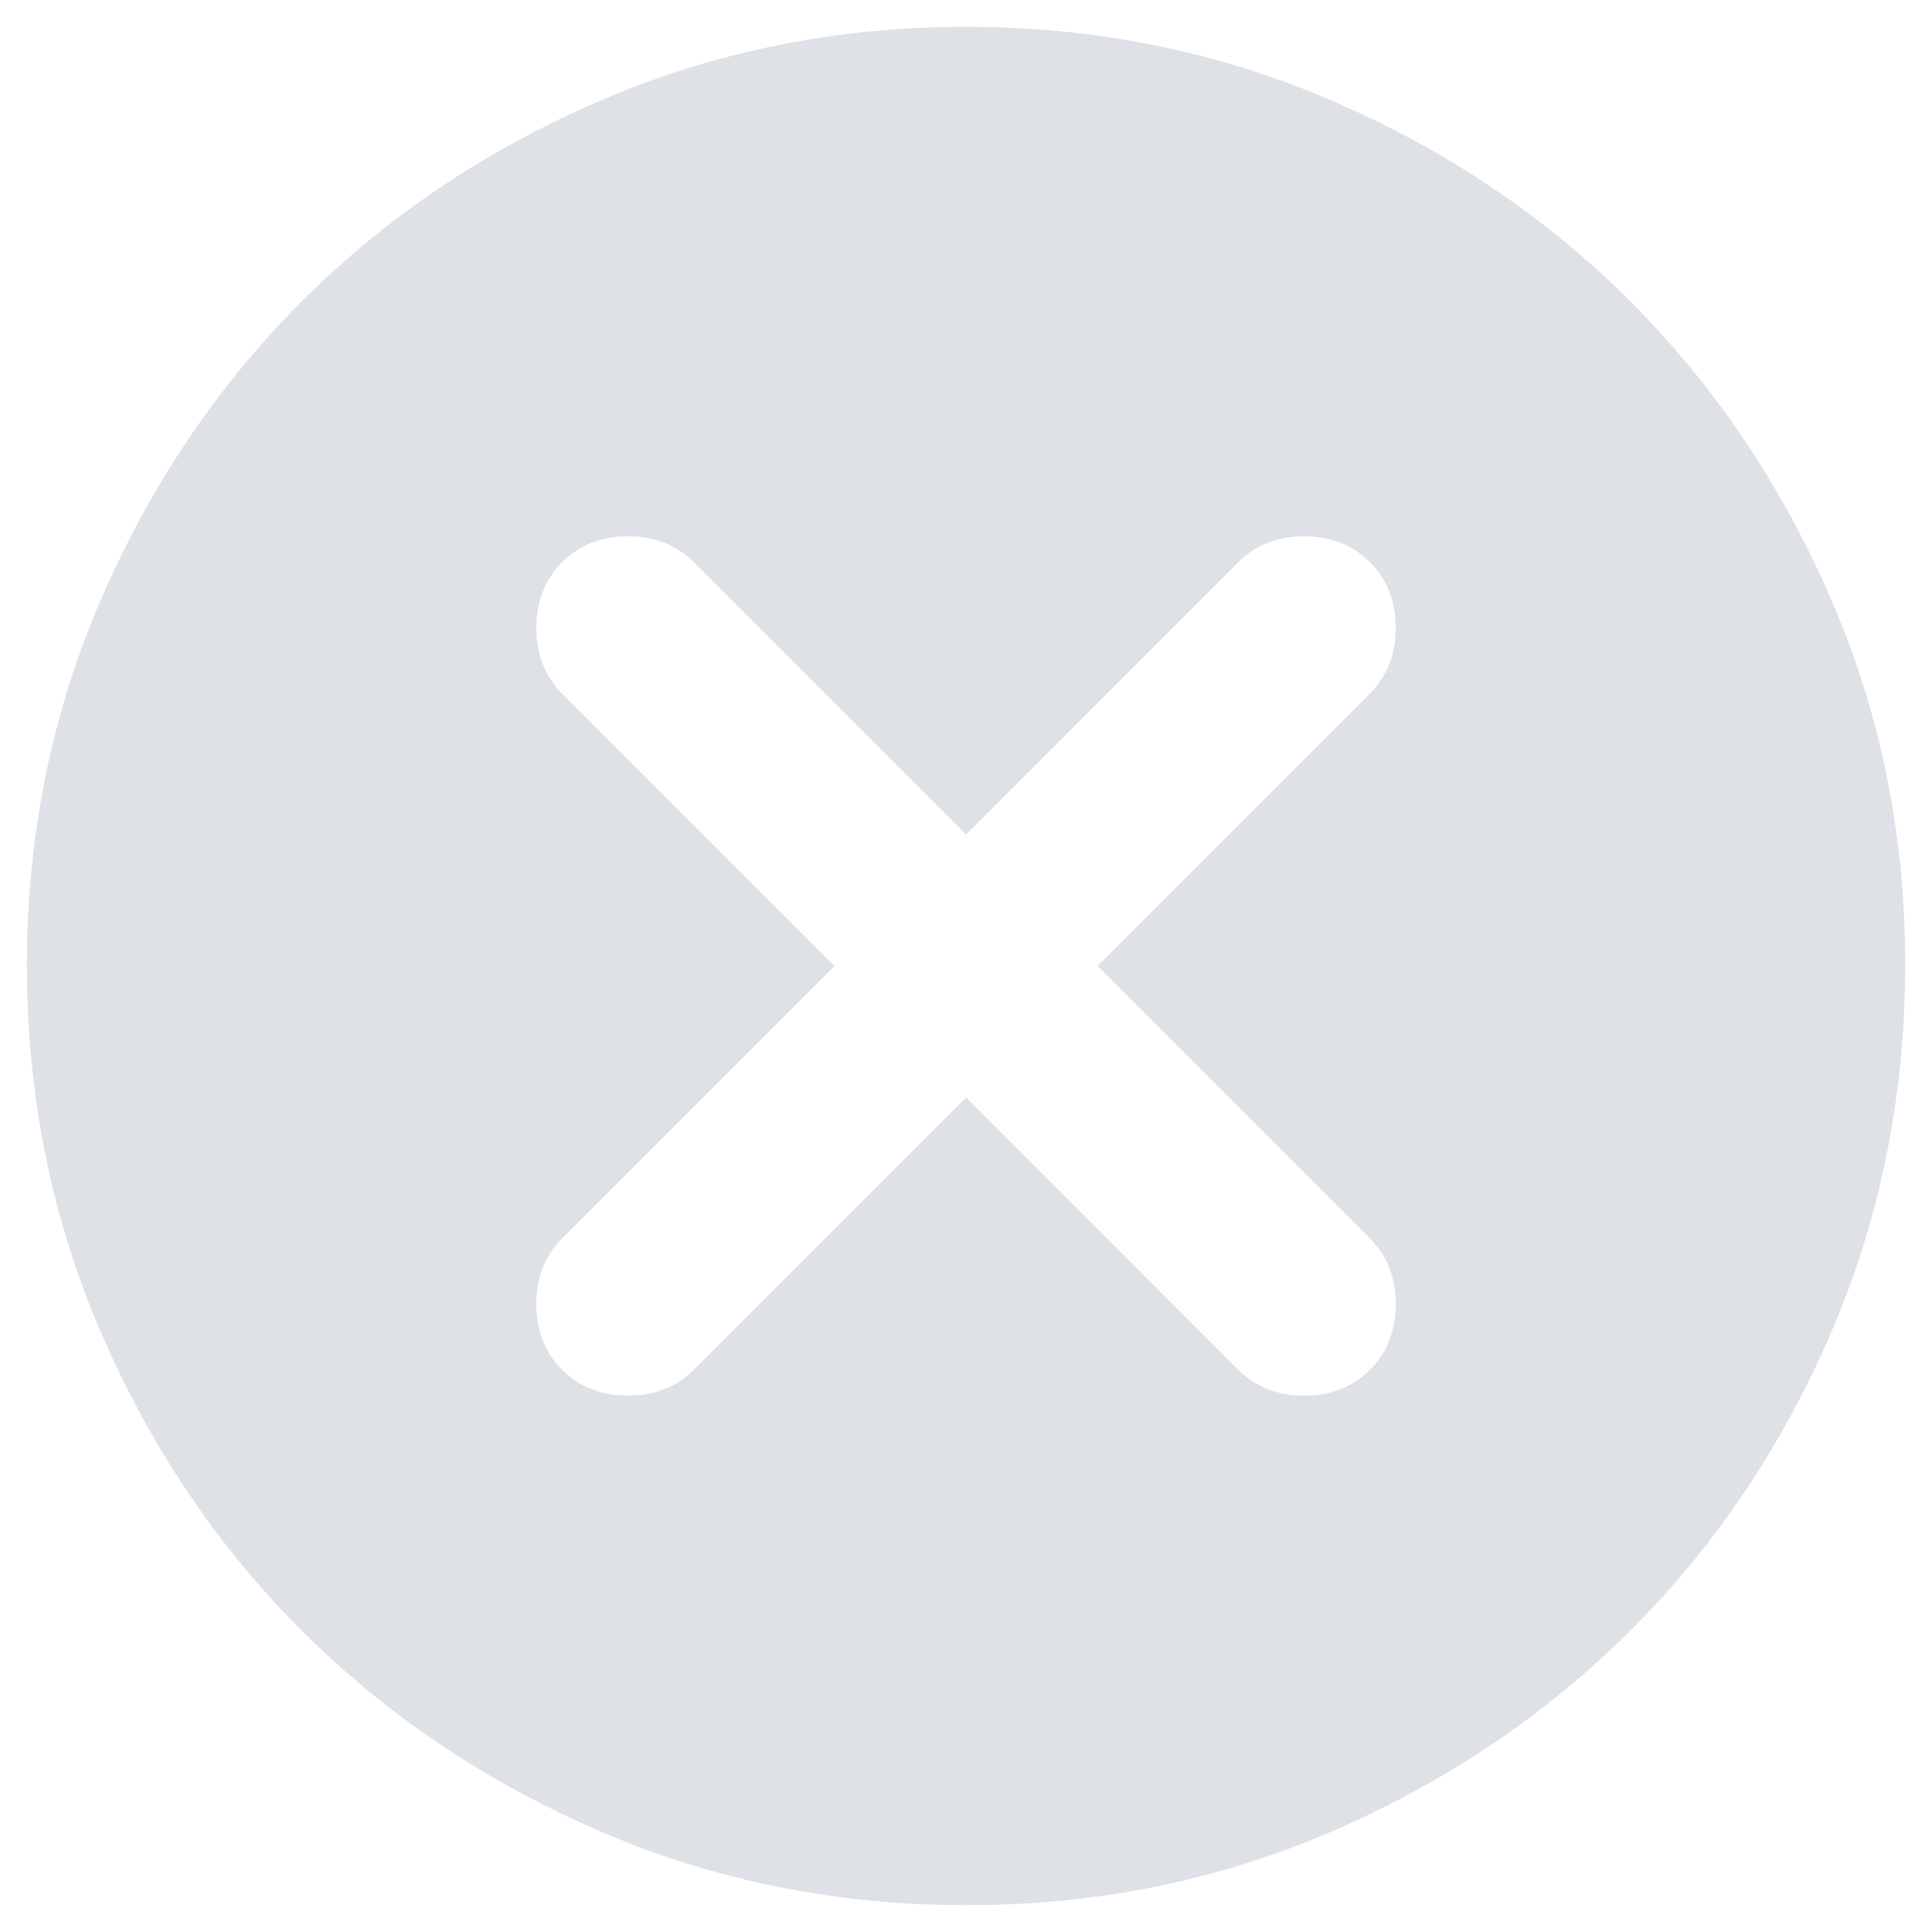
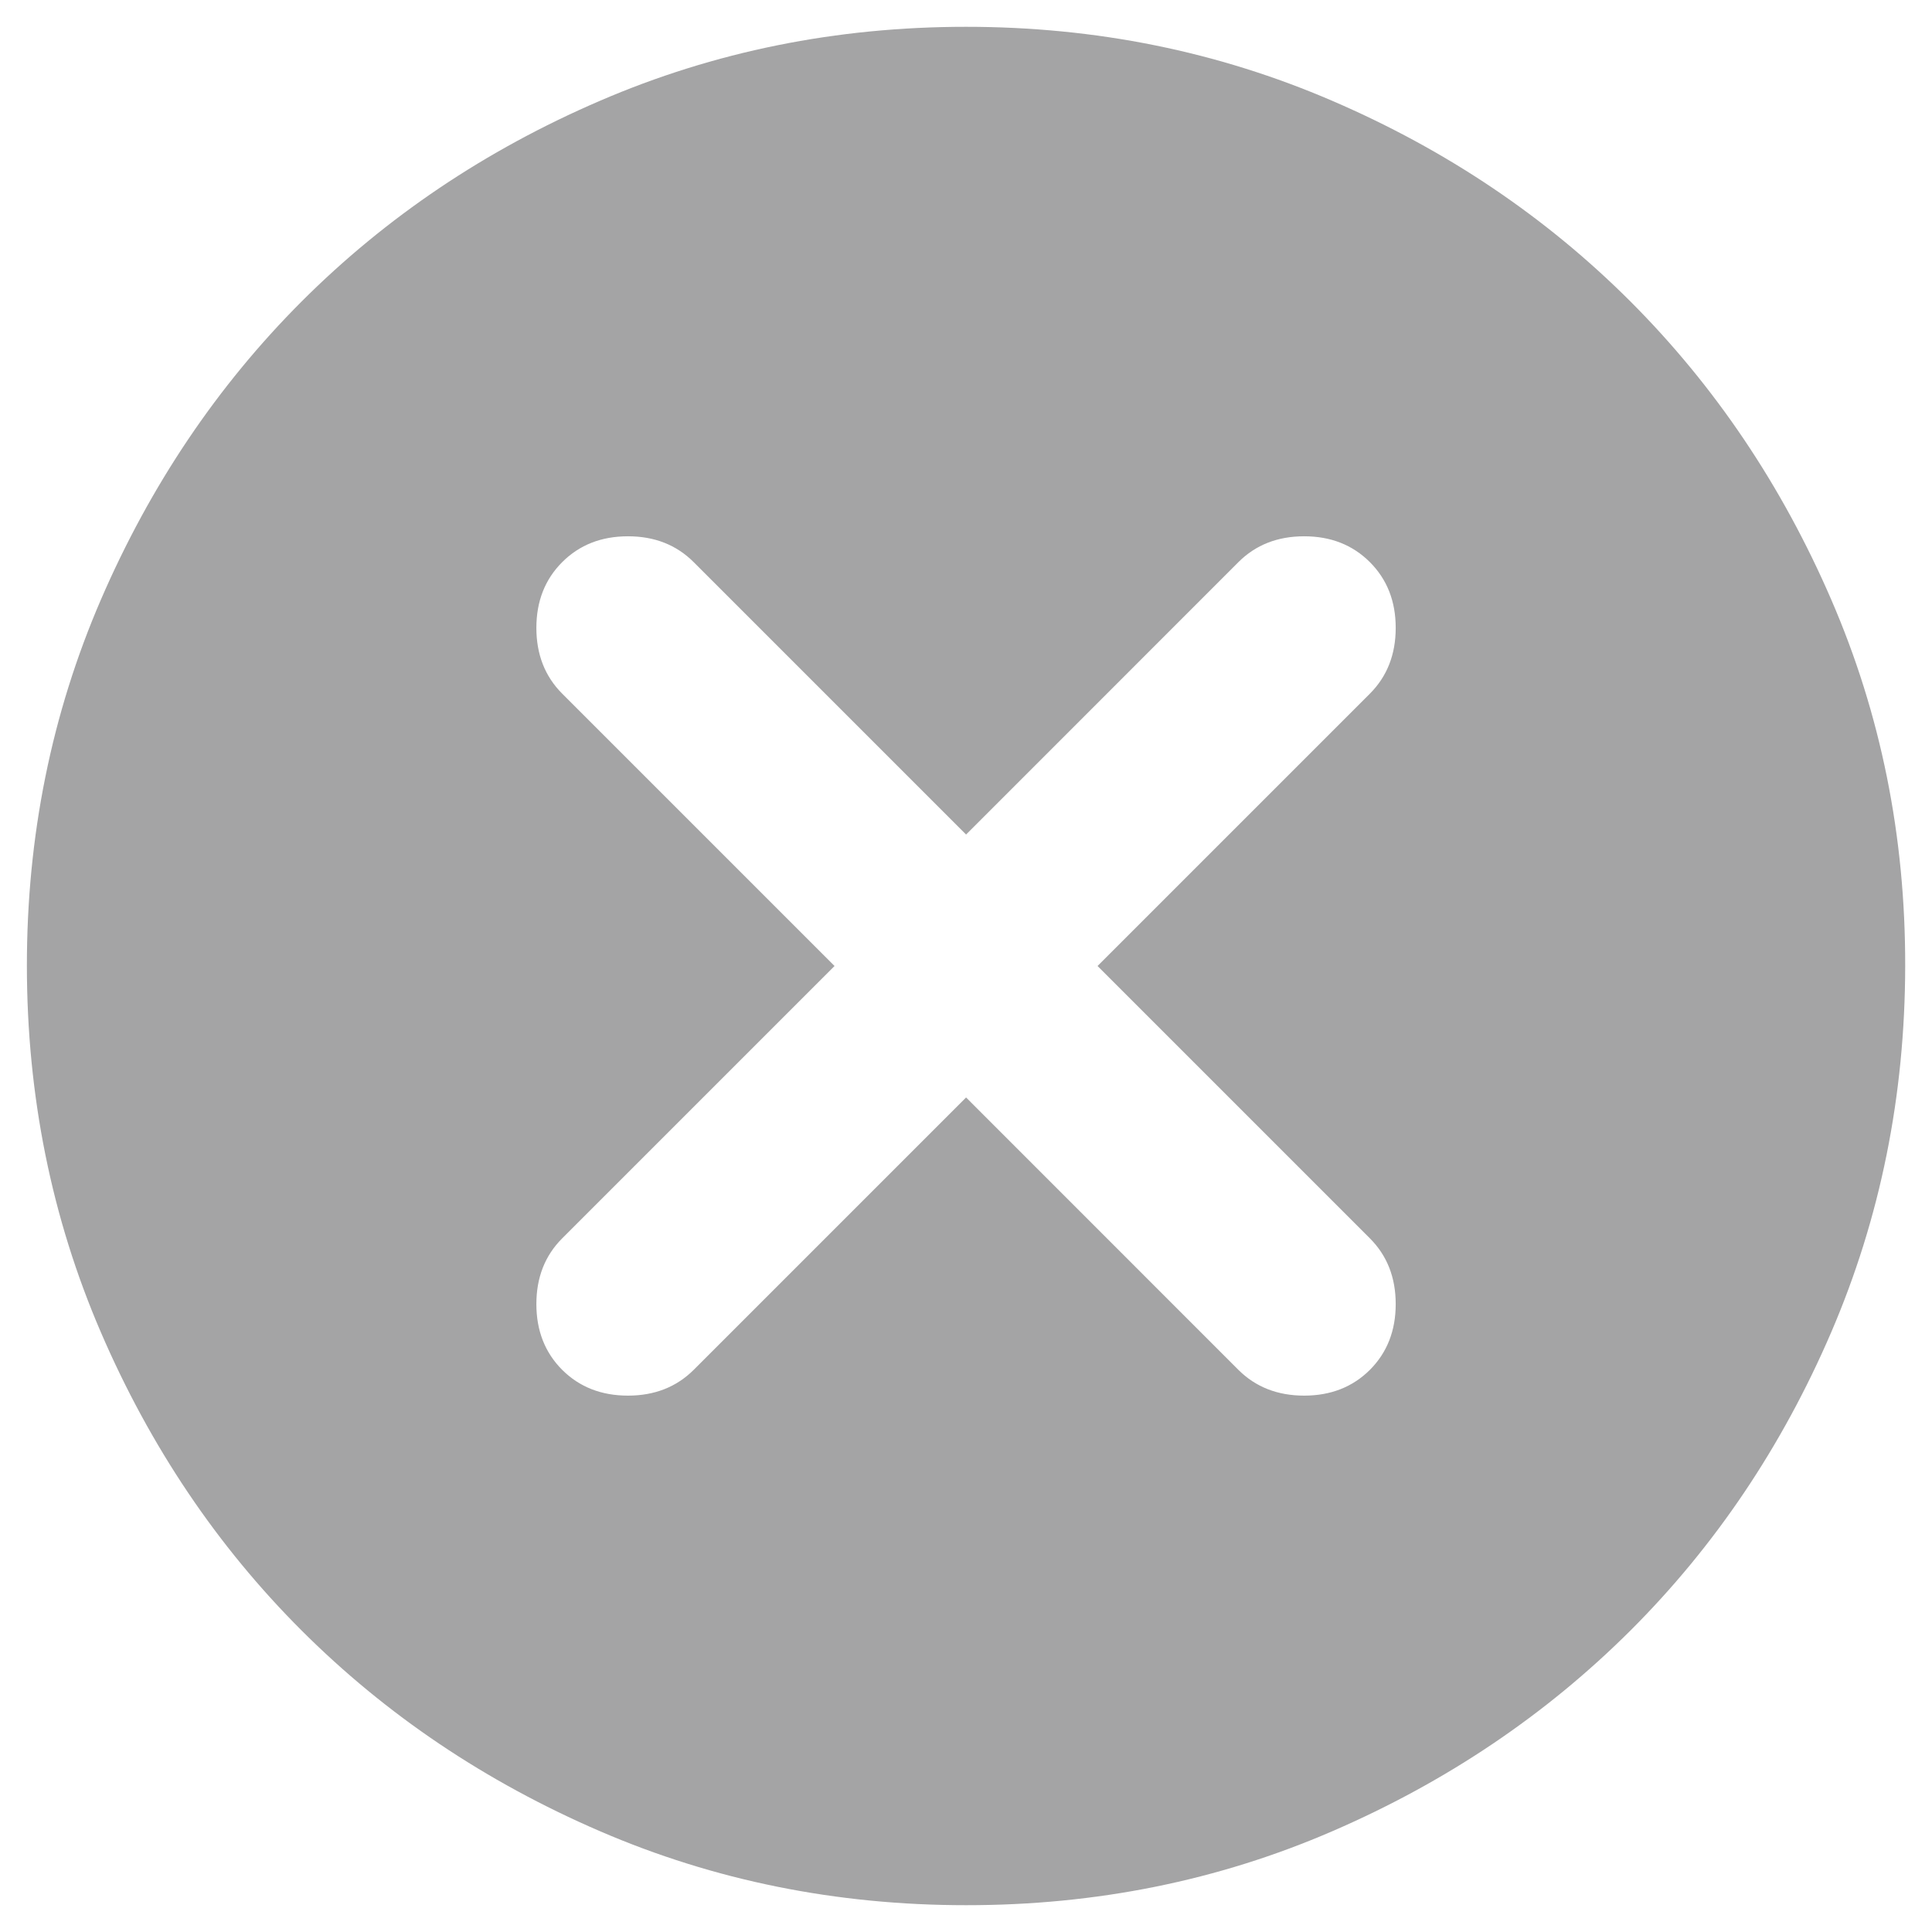
<svg xmlns="http://www.w3.org/2000/svg" width="24" height="24" viewBox="0 0 24 24" fill="none">
-   <path d="M12.001 13.633L15.384 17.017C15.598 17.23 15.87 17.337 16.201 17.337C16.531 17.337 16.803 17.23 17.017 17.017C17.231 16.803 17.338 16.53 17.338 16.2C17.338 15.869 17.231 15.597 17.017 15.383L13.634 12L17.017 8.617C17.231 8.403 17.338 8.13 17.338 7.8C17.338 7.469 17.231 7.197 17.017 6.983C16.803 6.769 16.531 6.662 16.201 6.662C15.87 6.662 15.598 6.769 15.384 6.983L12.001 10.367L8.617 6.983C8.403 6.769 8.131 6.662 7.801 6.662C7.47 6.662 7.198 6.769 6.984 6.983C6.77 7.197 6.663 7.469 6.663 7.8C6.663 8.13 6.77 8.403 6.984 8.617L10.367 12L6.984 15.383C6.77 15.597 6.663 15.869 6.663 16.2C6.663 16.53 6.77 16.803 6.984 17.017C7.198 17.23 7.47 17.337 7.801 17.337C8.131 17.337 8.403 17.23 8.617 17.017L12.001 13.633ZM12.001 23.667C10.387 23.667 8.87 23.36 7.451 22.747C6.031 22.134 4.796 21.303 3.746 20.254C2.696 19.205 1.865 17.97 1.253 16.55C0.641 15.13 0.335 13.613 0.334 12C0.333 10.387 0.64 8.87 1.253 7.45C1.867 6.03 2.698 4.795 3.746 3.746C4.795 2.697 6.03 1.865 7.451 1.253C8.872 0.64 10.388 0.333 12.001 0.333C13.613 0.333 15.13 0.64 16.551 1.253C17.972 1.865 19.206 2.697 20.255 3.746C21.303 4.795 22.135 6.03 22.749 7.45C23.364 8.87 23.67 10.387 23.667 12C23.665 13.613 23.358 15.13 22.748 16.55C22.137 17.97 21.306 19.205 20.255 20.254C19.203 21.303 17.968 22.135 16.551 22.748C15.133 23.362 13.616 23.668 12.001 23.667Z" fill="#DEE1E6" />
+   <path d="M12.001 13.633L15.384 17.017C15.598 17.23 15.87 17.337 16.201 17.337C16.531 17.337 16.803 17.23 17.017 17.017C17.231 16.803 17.338 16.53 17.338 16.2C17.338 15.869 17.231 15.597 17.017 15.383L13.634 12L17.017 8.617C17.231 8.403 17.338 8.13 17.338 7.8C17.338 7.469 17.231 7.197 17.017 6.983C16.803 6.769 16.531 6.662 16.201 6.662C15.87 6.662 15.598 6.769 15.384 6.983L12.001 10.367L8.617 6.983C8.403 6.769 8.131 6.662 7.801 6.662C7.47 6.662 7.198 6.769 6.984 6.983C6.77 7.197 6.663 7.469 6.663 7.8C6.663 8.13 6.77 8.403 6.984 8.617L10.367 12L6.984 15.383C6.77 15.597 6.663 15.869 6.663 16.2C6.663 16.53 6.77 16.803 6.984 17.017C7.198 17.23 7.47 17.337 7.801 17.337C8.131 17.337 8.403 17.23 8.617 17.017L12.001 13.633ZM12.001 23.667C10.387 23.667 8.87 23.36 7.451 22.747C6.031 22.134 4.796 21.303 3.746 20.254C2.696 19.205 1.865 17.97 1.253 16.55C0.641 15.13 0.335 13.613 0.334 12C0.333 10.387 0.64 8.87 1.253 7.45C1.867 6.03 2.698 4.795 3.746 3.746C4.795 2.697 6.03 1.865 7.451 1.253C8.872 0.64 10.388 0.333 12.001 0.333C13.613 0.333 15.13 0.64 16.551 1.253C17.972 1.865 19.206 2.697 20.255 3.746C21.303 4.795 22.135 6.03 22.749 7.45C23.364 8.87 23.67 10.387 23.667 12C23.665 13.613 23.358 15.13 22.748 16.55C22.137 17.97 21.306 19.205 20.255 20.254C19.203 21.303 17.968 22.135 16.551 22.748C15.133 23.362 13.616 23.668 12.001 23.667Z" fill="#a4a4a5ff" />
</svg>
